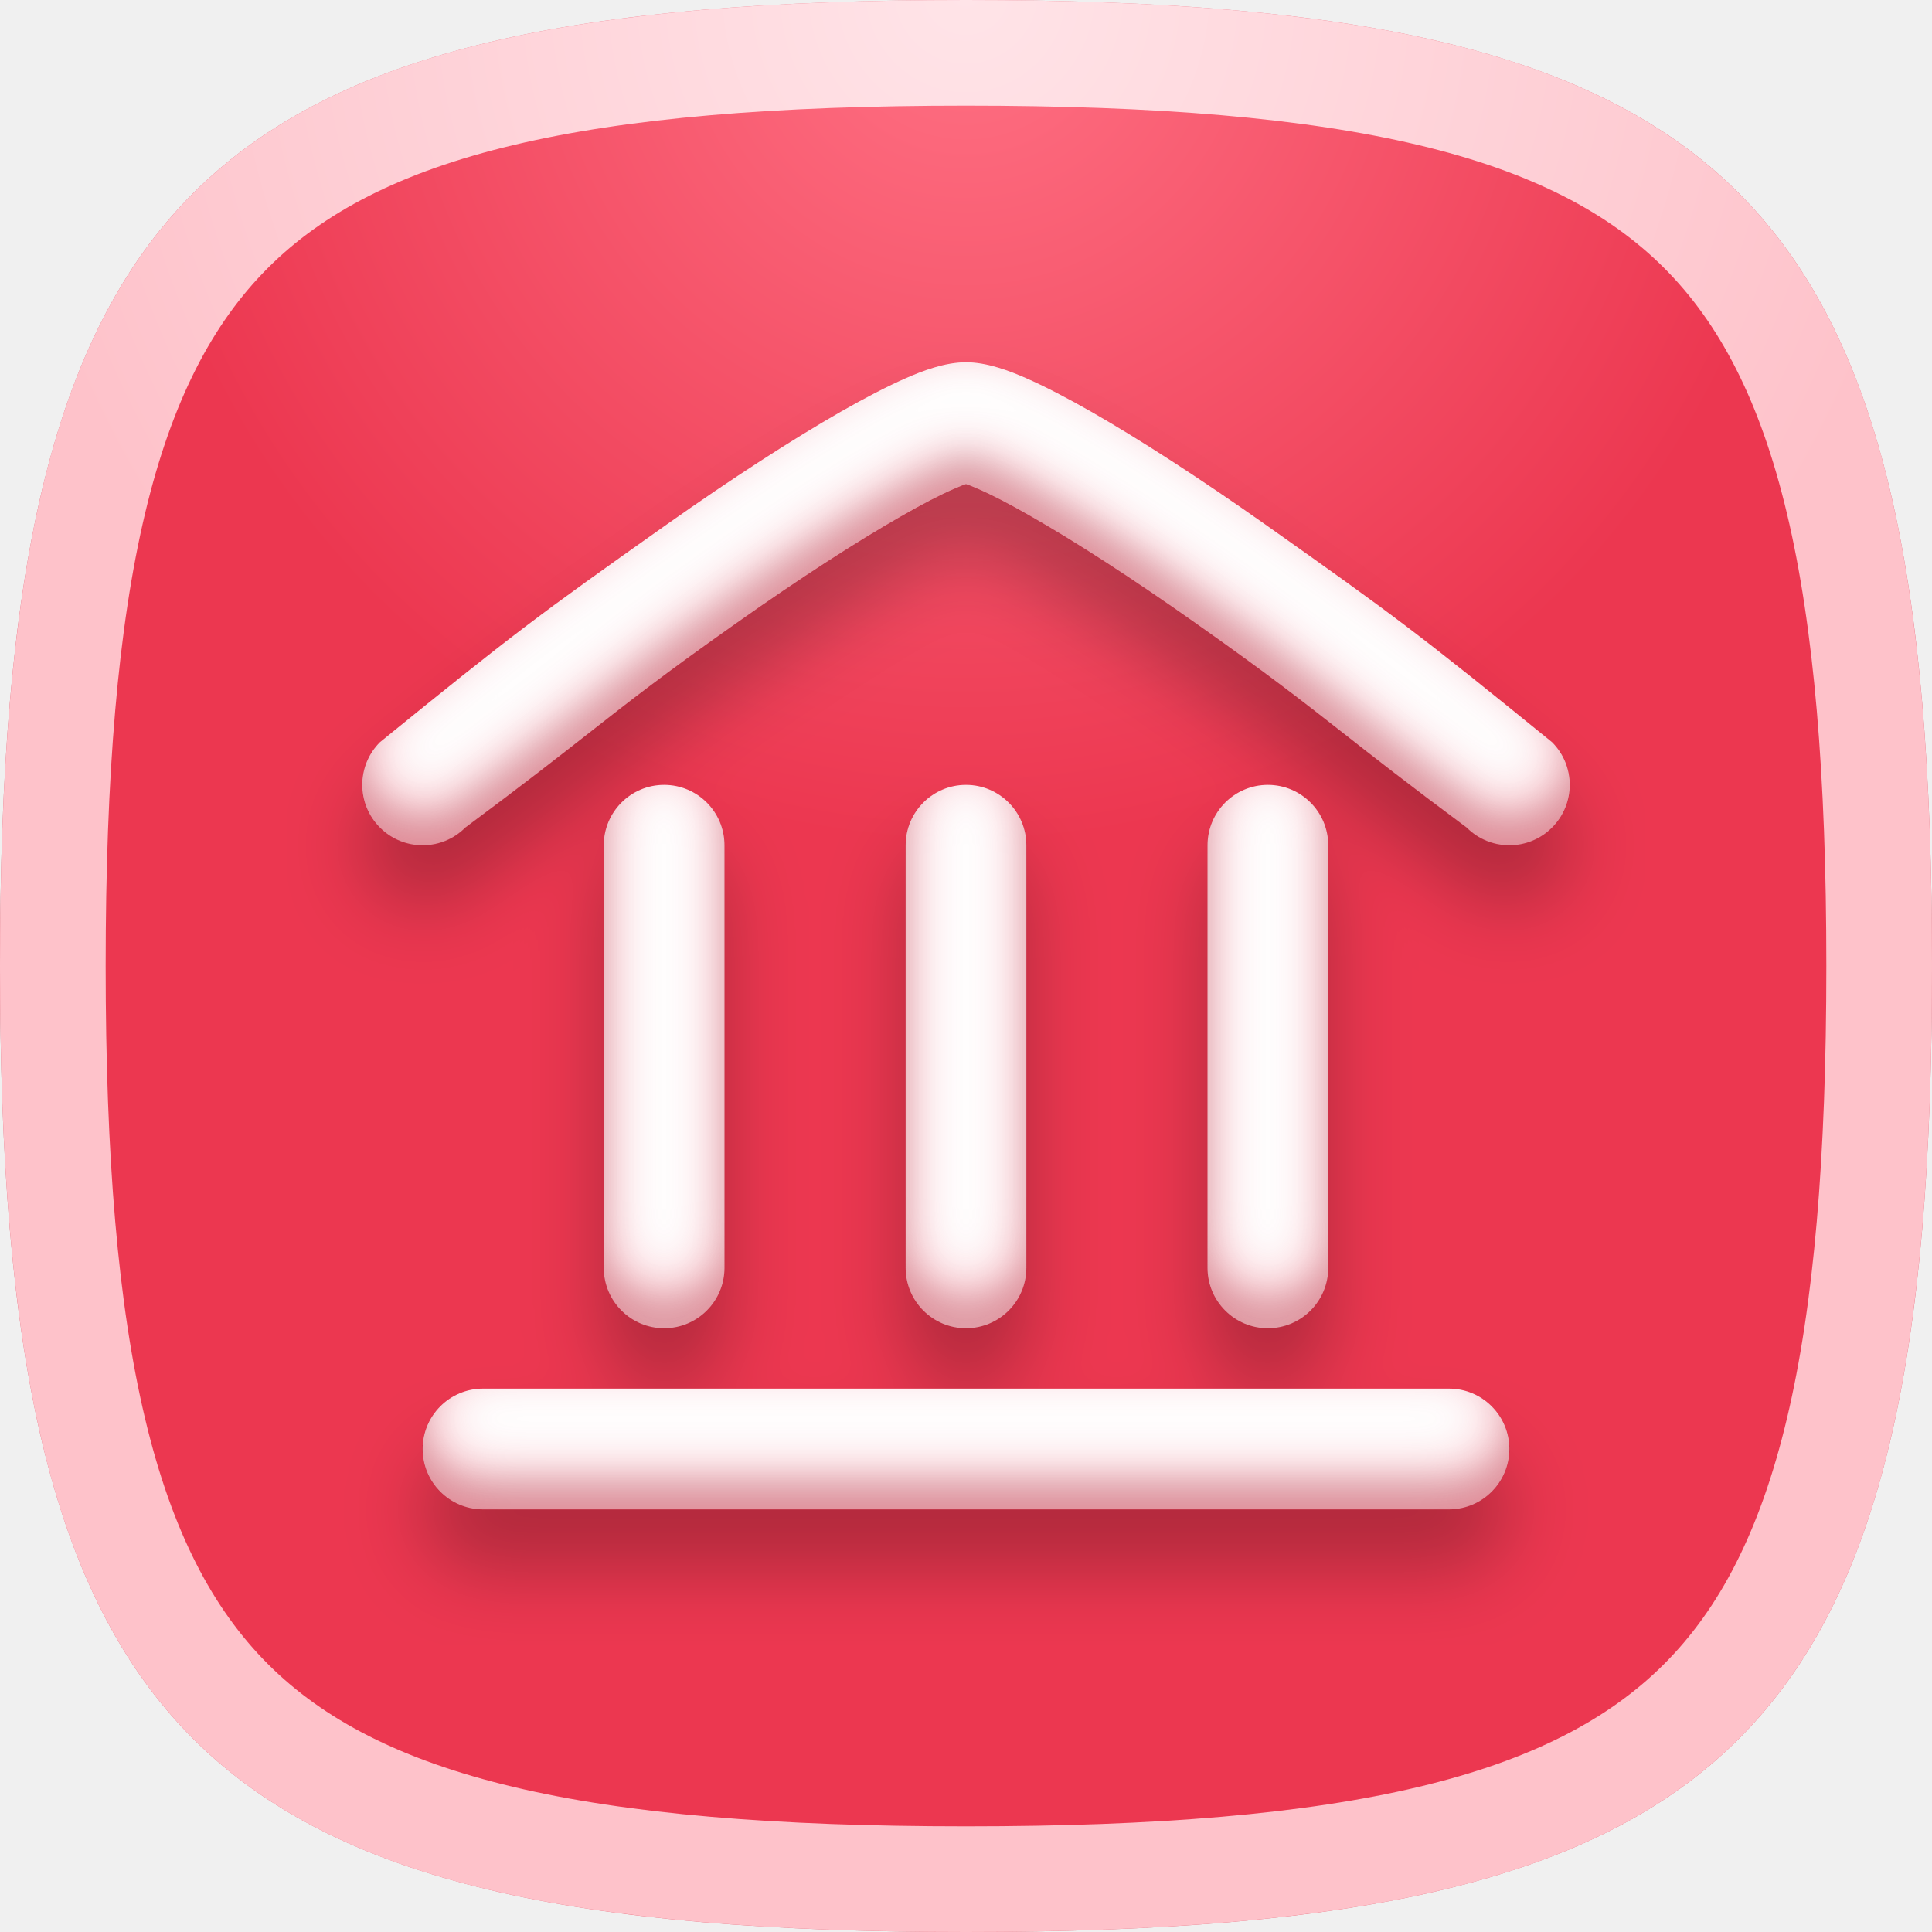
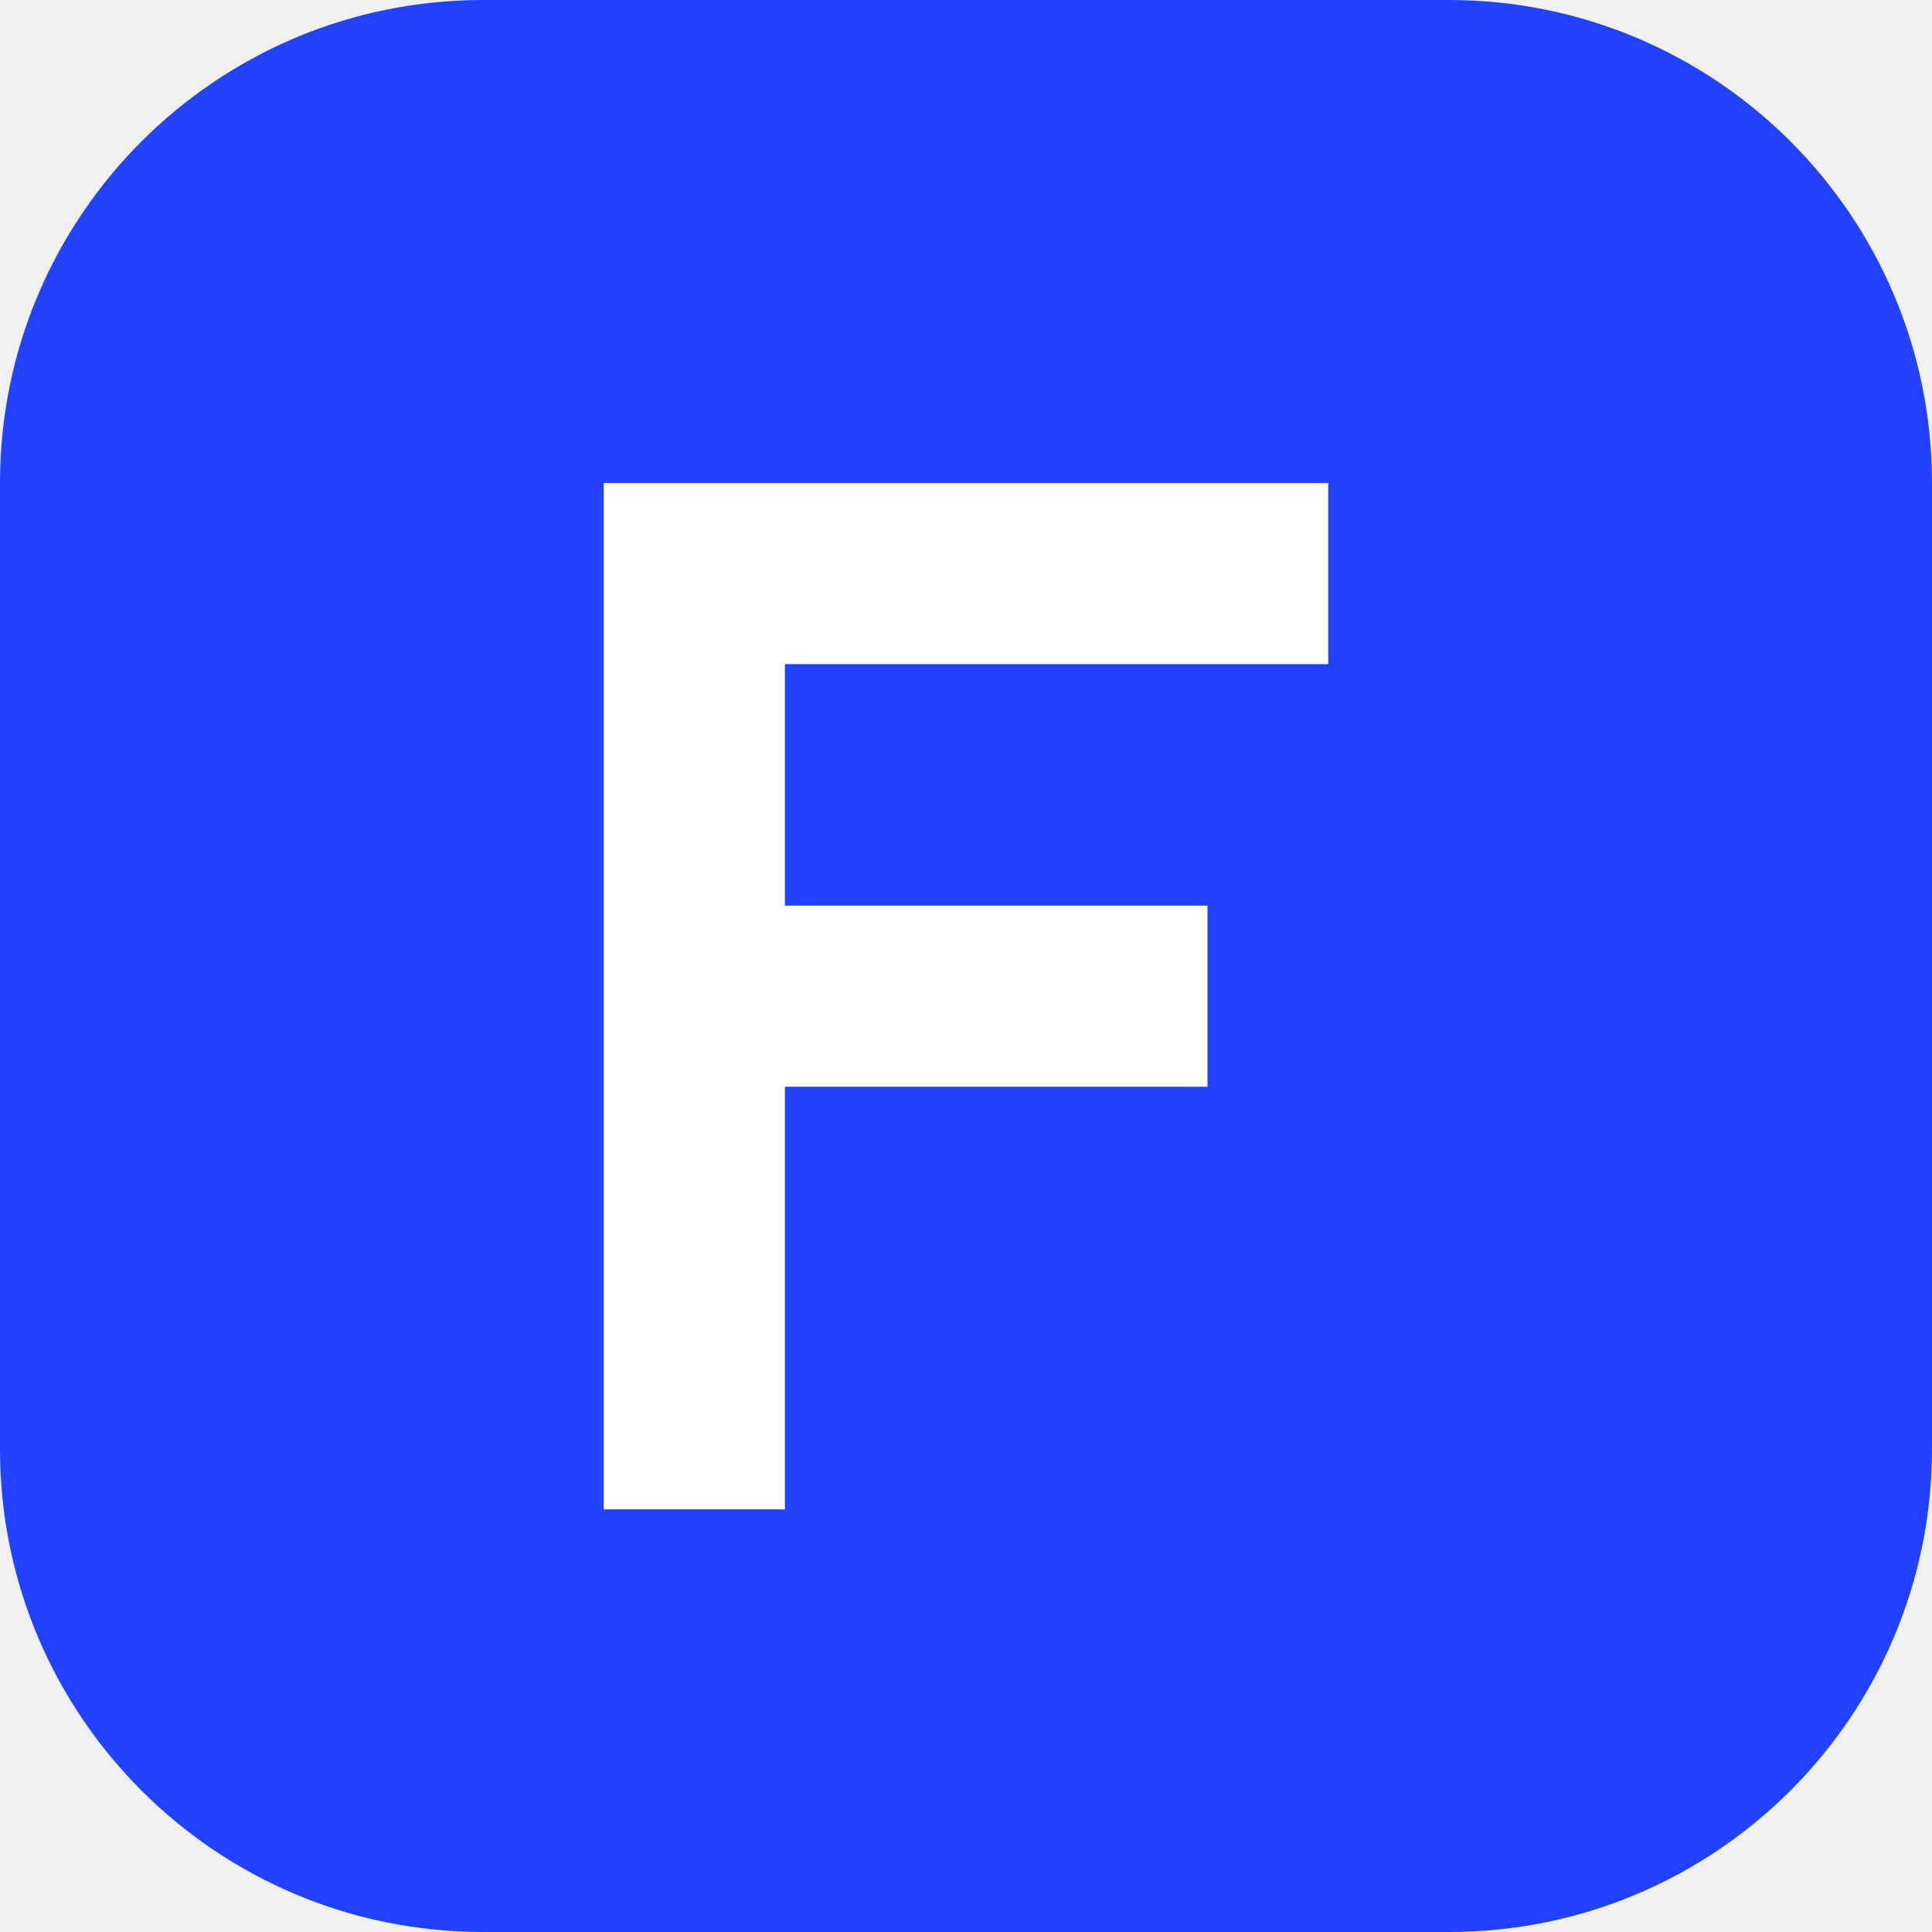
- <svg xmlns="http://www.w3.org/2000/svg" width="32" height="32" fill="none" viewBox="0 0 32 32">
-   <mask id="mask0" width="32" height="32" x="0" y="0" mask-type="alpha" maskUnits="userSpaceOnUse">
-     <path fill="#000" fill-rule="evenodd" d="M16 32C28.8 32 32 28.8 32 16C32 3.2 28.8 0 16 0C3.2 0 0 3.2 0 16C0 28.8 3.2 32 16 32Z" clip-rule="evenodd" />
-   </mask>
-   <g mask="url(#mask0)">
-     <rect width="32" height="32" fill="url(#paint0_radial)" />
-     <path stroke="url(#paint1_radial)" stroke-width="1.75" d="M31.125 16C31.125 22.406 30.303 26.059 28.181 28.181C26.059 30.303 22.406 31.125 16 31.125C9.594 31.125 5.94 30.303 3.819 28.181C1.697 26.059 0.875 22.406 0.875 16C0.875 9.594 1.697 5.94 3.819 3.819C5.94 1.697 9.594 0.875 16 0.875C22.406 0.875 26.059 1.697 28.181 3.819C30.303 5.94 31.125 9.594 31.125 16Z" />
-     <g filter="url(#filter0_dii)">
-       <path fill="#fff" fill-rule="evenodd" d="M16 8.018C15.959 8.032 15.896 8.056 15.806 8.096C15.567 8.199 15.283 8.347 14.918 8.556C14.176 8.98 13.247 9.579 12.202 10.317C10.995 11.168 10.448 11.597 9.767 12.131L9.767 12.131L9.767 12.131C9.262 12.527 8.683 12.981 7.707 13.707C7.317 14.098 6.683 14.098 6.293 13.707C5.902 13.317 5.902 12.683 6.293 12.293C8.501 10.5 8.899 10.201 11.048 8.683C12.128 7.921 13.137 7.27 13.926 6.819C14.327 6.59 14.706 6.394 15.003 6.264C15.265 6.149 15.642 6 16 6C16.358 6 16.735 6.149 16.997 6.264C17.294 6.394 17.673 6.59 18.074 6.819C18.863 7.27 19.872 7.921 20.952 8.683C23.101 10.201 23.5 10.5 25.707 12.293C26.098 12.683 26.098 13.317 25.707 13.707C25.317 14.098 24.683 14.098 24.293 13.707C23.317 12.981 22.738 12.527 22.234 12.131C21.552 11.597 21.005 11.168 19.798 10.317C18.753 9.579 17.824 8.98 17.082 8.556C16.717 8.347 16.433 8.199 16.194 8.096C16.104 8.056 16.041 8.032 16 8.018ZM7 24C7 23.448 7.448 23 8 23H24C24.552 23 25 23.448 25 24C25 24.552 24.552 25 24 25H8C7.448 25 7 24.552 7 24ZM15 21C15 21.552 15.448 22 16 22C16.552 22 17 21.552 17 21V14C17 13.448 16.552 13 16 13C15.448 13 15 13.448 15 14V21ZM21 22C20.448 22 20 21.552 20 21V14C20 13.448 20.448 13 21 13C21.552 13 22 13.448 22 14V21C22 21.552 21.552 22 21 22ZM10 21C10 21.552 10.448 22 11 22C11.552 22 12 21.552 12 21V14C12 13.448 11.552 13 11 13C10.448 13 10 13.448 10 14V21Z" clip-rule="evenodd" />
-     </g>
-   </g>
-   <defs>
-     <filter id="filter0_dii" width="22.5" height="21.75" x="4.75" y="5.5" color-interpolation-filters="sRGB" filterUnits="userSpaceOnUse">
-       <feFlood flood-opacity="0" result="BackgroundImageFix" />
-       <feColorMatrix in="SourceAlpha" type="matrix" values="0 0 0 0 0 0 0 0 0 0 0 0 0 0 0 0 0 0 127 0" />
-       <feOffset dy="1" />
-       <feGaussianBlur stdDeviation=".625" />
-       <feColorMatrix type="matrix" values="0 0 0 0 0 0 0 0 0 0 0 0 0 0 0 0 0 0 0.25 0" />
-       <feBlend in2="BackgroundImageFix" mode="normal" result="effect1_dropShadow" />
-       <feBlend in="SourceGraphic" in2="effect1_dropShadow" mode="normal" result="shape" />
-       <feColorMatrix in="SourceAlpha" result="hardAlpha" type="matrix" values="0 0 0 0 0 0 0 0 0 0 0 0 0 0 0 0 0 0 127 0" />
-       <feOffset dy="-.5" />
-       <feGaussianBlur stdDeviation=".25" />
-       <feComposite in2="hardAlpha" k2="-1" k3="1" operator="arithmetic" />
-       <feColorMatrix type="matrix" values="0 0 0 0 0 0 0 0 0 0 0 0 0 0 0 0 0 0 0.15 0" />
-       <feBlend in2="shape" mode="normal" result="effect2_innerShadow" />
-       <feColorMatrix in="SourceAlpha" result="hardAlpha" type="matrix" values="0 0 0 0 0 0 0 0 0 0 0 0 0 0 0 0 0 0 127 0" />
-       <feOffset dy="-.5" />
-       <feGaussianBlur stdDeviation=".5" />
-       <feComposite in2="hardAlpha" k2="-1" k3="1" operator="arithmetic" />
-       <feColorMatrix type="matrix" values="0 0 0 0 0.925 0 0 0 0 0.216 0 0 0 0 0.314 0 0 0 0.5 0" />
-       <feBlend in2="effect2_innerShadow" mode="normal" result="effect3_innerShadow" />
-     </filter>
-     <radialGradient id="paint0_radial" cx="0" cy="0" r="1" gradientTransform="translate(16) rotate(90) scale(14)" gradientUnits="userSpaceOnUse">
-       <stop stop-color="#FF7184" />
-       <stop offset="1" stop-color="#EC3750" />
-     </radialGradient>
-     <radialGradient id="paint1_radial" cx="0" cy="0" r="1" gradientTransform="translate(16) rotate(90) scale(16)" gradientUnits="userSpaceOnUse">
-       <stop stop-color="#FFE4E8" />
-       <stop offset="1" stop-color="#FEC2CA" />
-     </radialGradient>
-   </defs>
+ <svg xmlns="http://www.w3.org/2000/svg" width="32" height="32" viewBox="0 0 32 32" fill="none">
+   <rect width="32" height="32" rx="8" fill="#2242FF" />
+   <path d="M10 8h12v3h-9v4h7v3h-7v7h-3V8z" fill="white" />
</svg>
